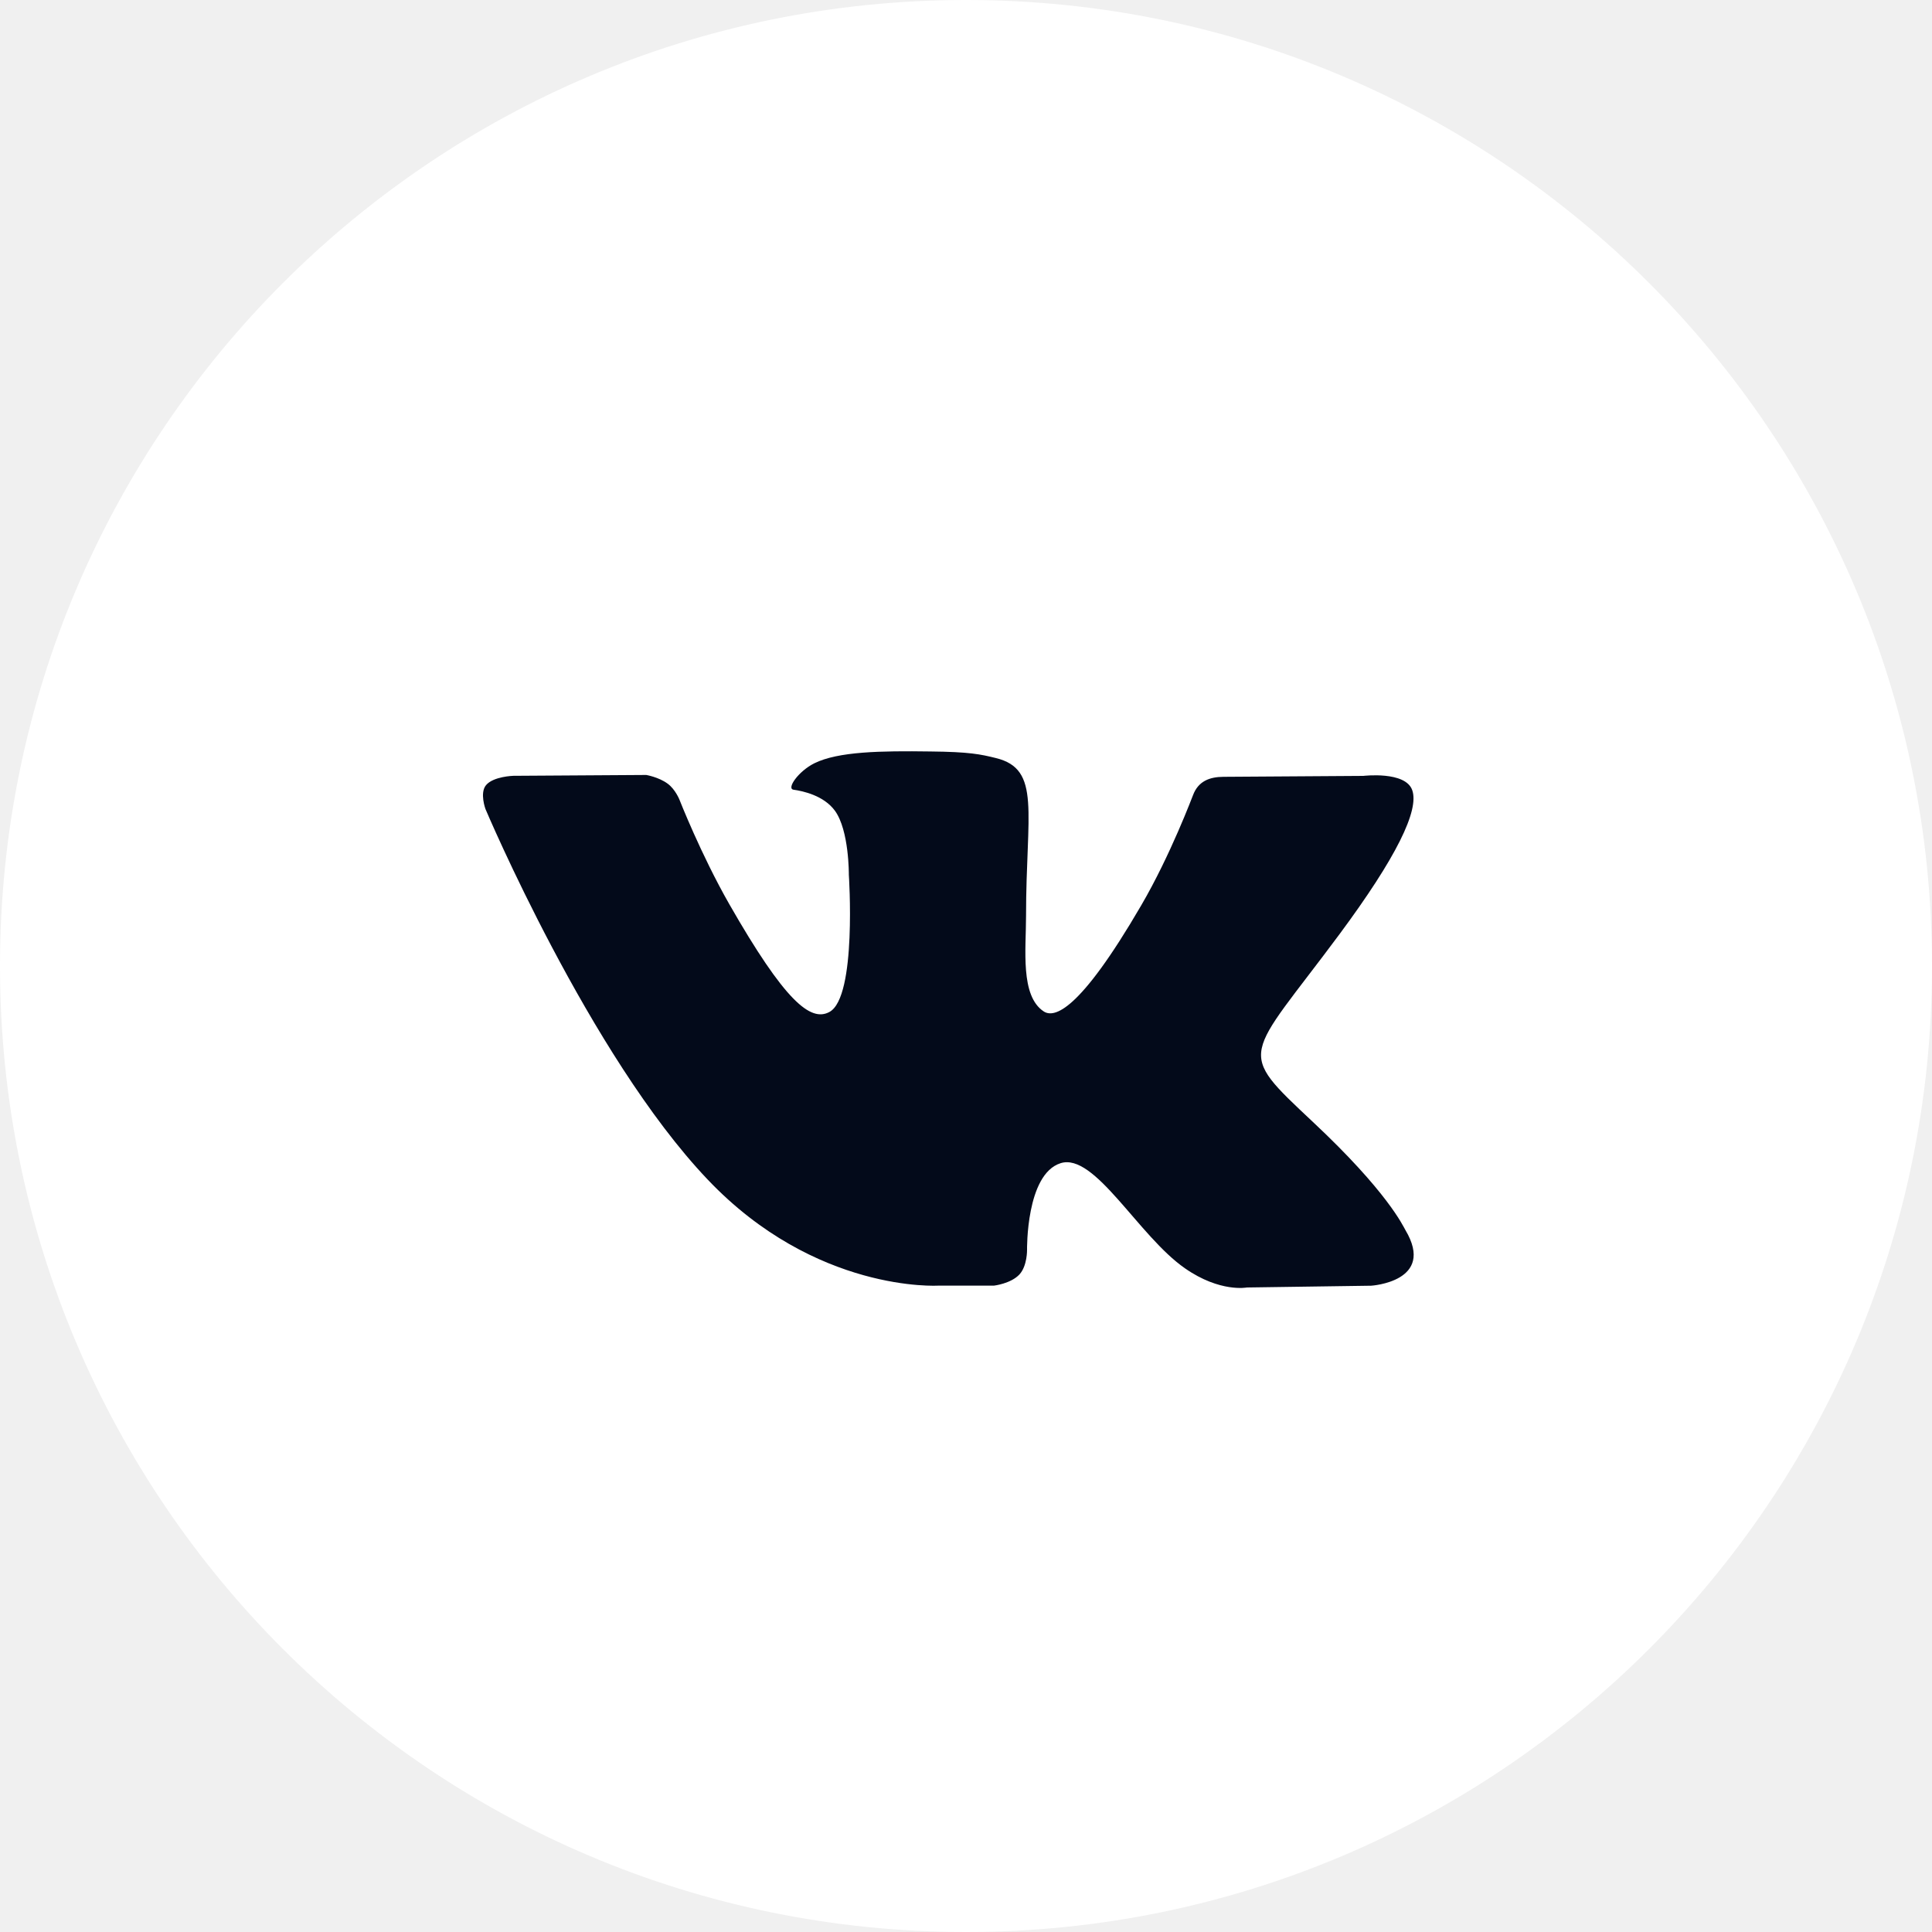
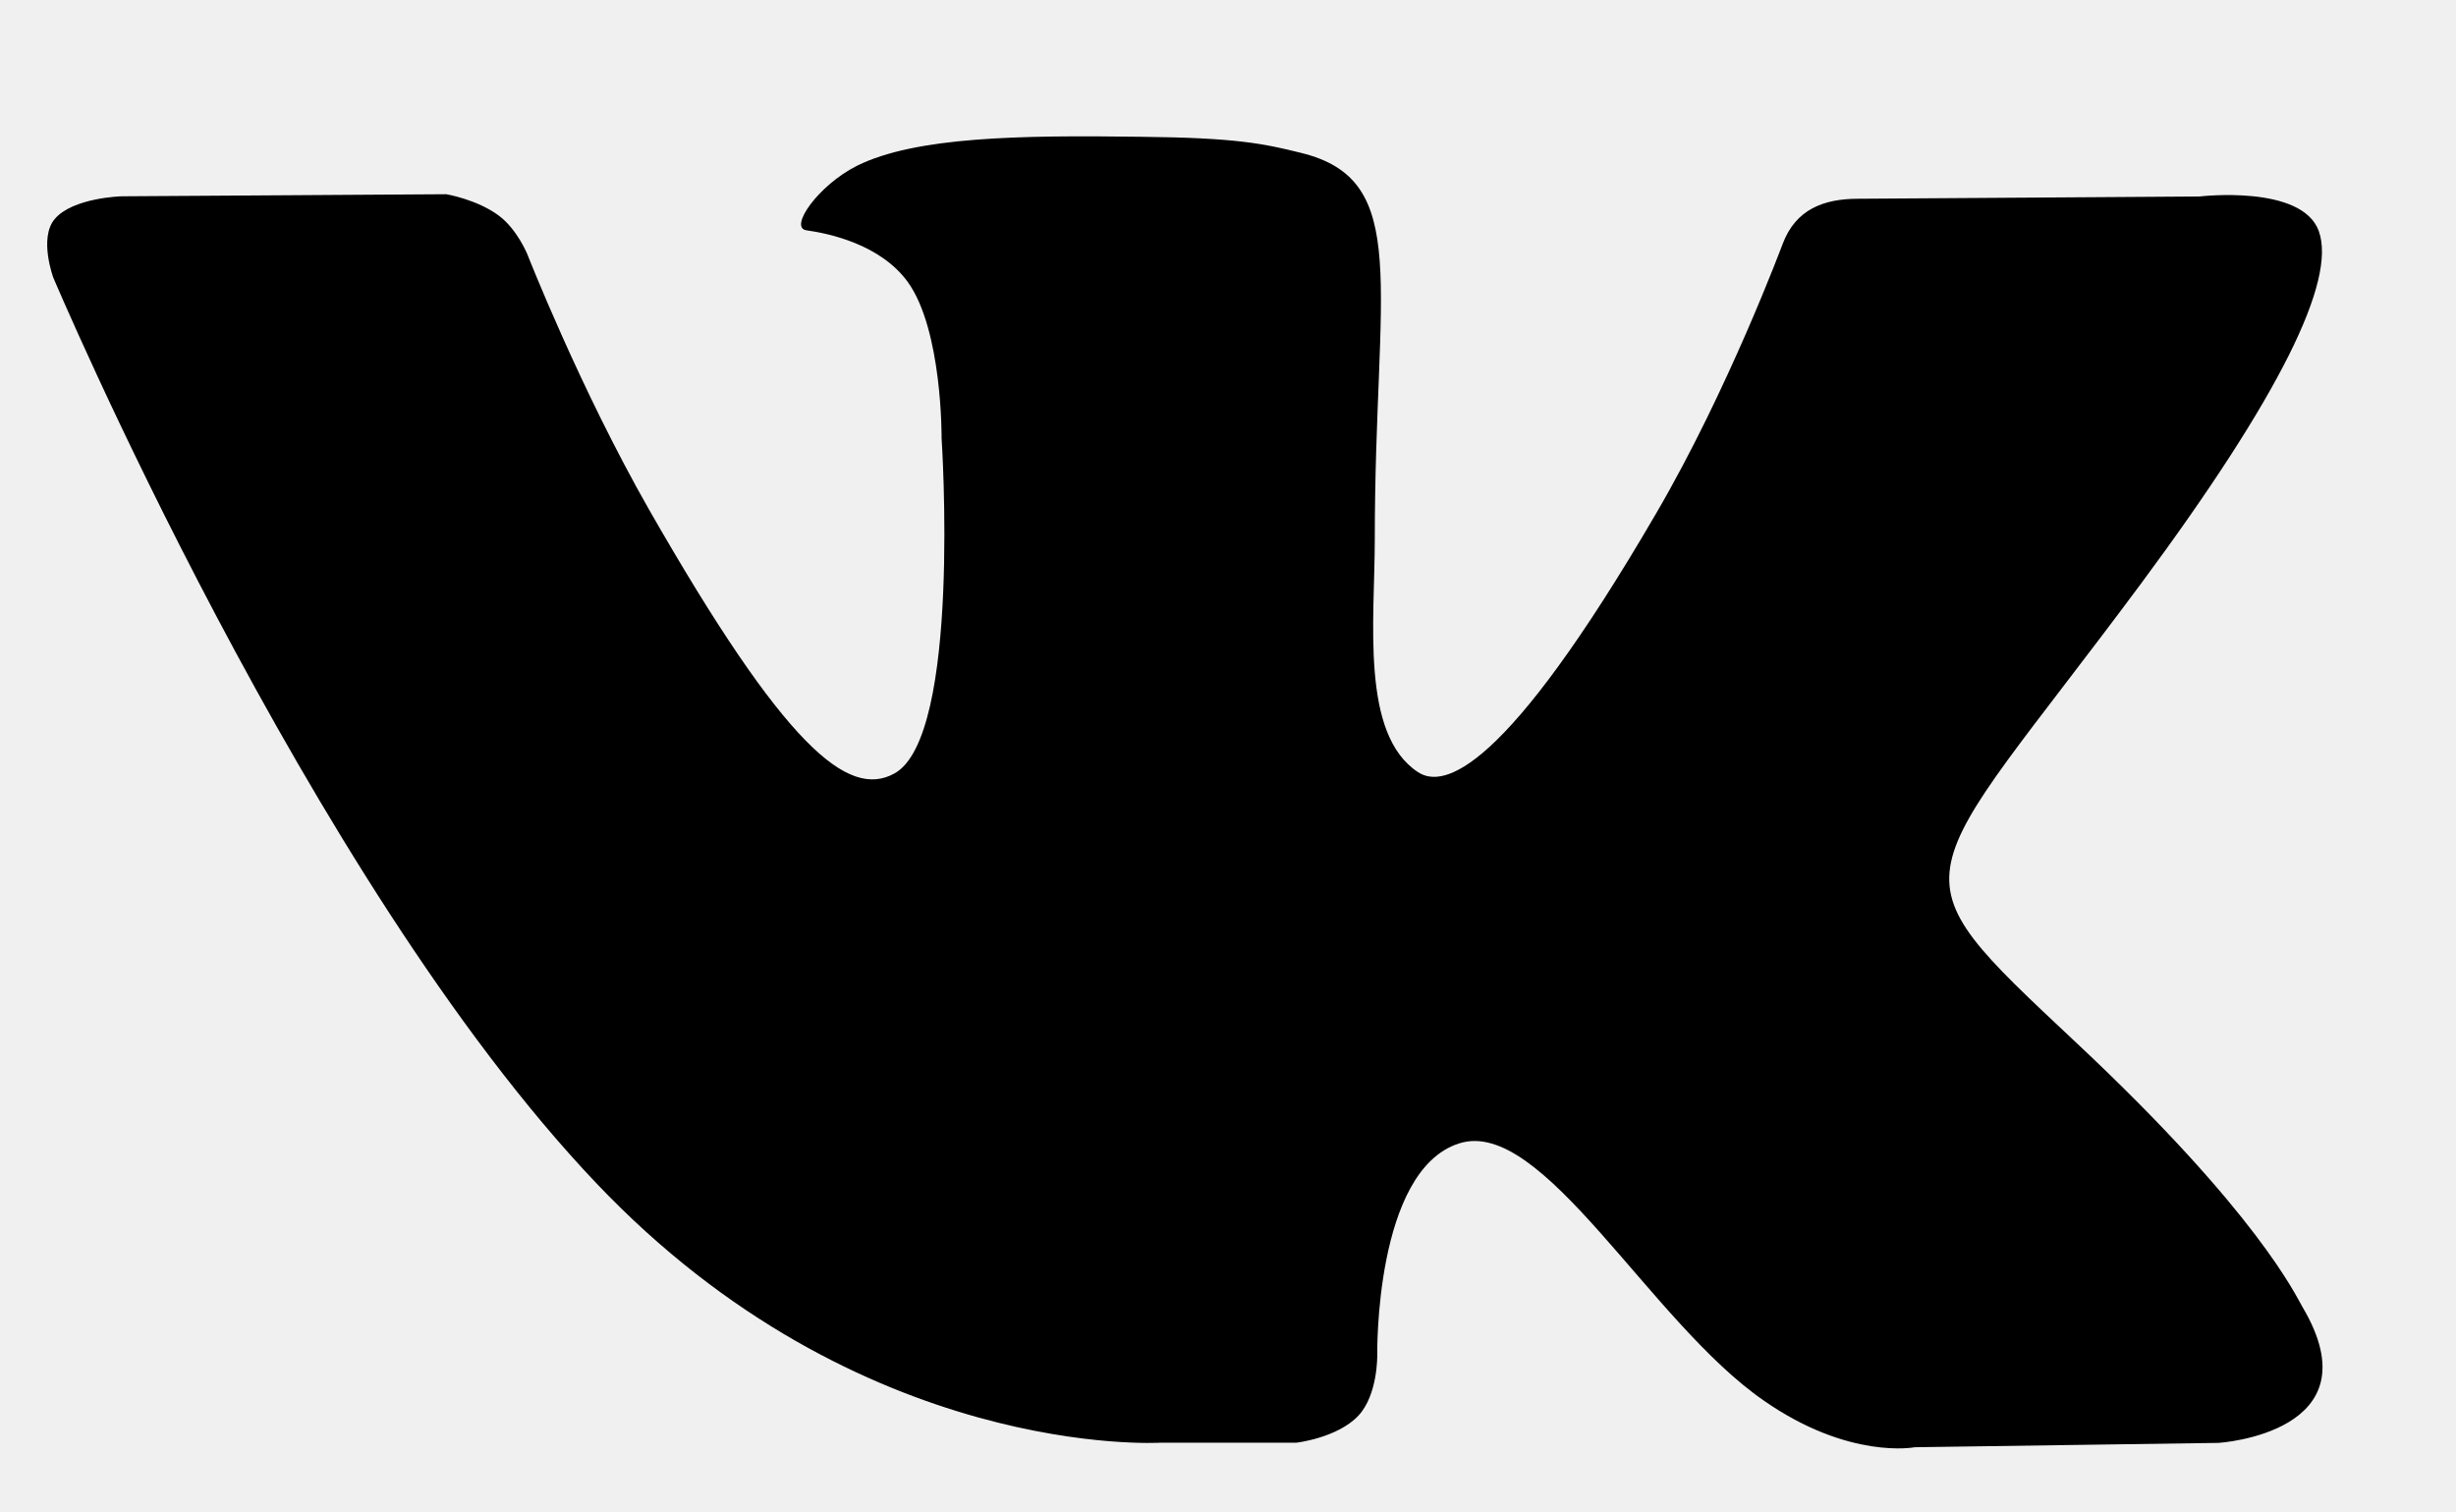
- <svg xmlns="http://www.w3.org/2000/svg" width="25" height="25" viewBox="0 0 25 25" fill="none">
-   <path d="M12.5 0C5.597 0 0 5.597 0 12.5C0 19.403 5.597 25 12.5 25C19.403 25 25 19.403 25 12.5C25 5.597 19.403 0 12.5 0Z" fill="white" />
-   <path d="M13.723 15.052C14.165 14.909 14.732 15.996 15.335 16.413C15.788 16.728 16.135 16.66 16.135 16.66L17.743 16.637C17.743 16.637 18.584 16.585 18.186 15.917C18.154 15.862 17.954 15.422 16.989 14.518C15.982 13.572 16.118 13.725 17.332 12.09C18.071 11.093 18.367 10.484 18.274 10.224C18.186 9.975 17.642 10.04 17.642 10.04L15.831 10.052C15.654 10.053 15.505 10.107 15.437 10.291C15.435 10.293 15.149 11.062 14.767 11.716C13.961 13.101 13.639 13.174 13.506 13.088C13.2 12.887 13.277 12.283 13.277 11.854C13.277 10.512 13.477 9.953 12.886 9.809C12.688 9.76 12.543 9.729 12.039 9.724C11.395 9.715 10.847 9.724 10.537 9.877C10.331 9.98 10.173 10.206 10.269 10.219C10.389 10.236 10.659 10.293 10.804 10.491C10.989 10.746 10.984 11.319 10.984 11.319C10.984 11.319 11.09 12.899 10.734 13.094C10.489 13.229 10.155 12.955 9.436 11.698C9.069 11.055 8.791 10.345 8.791 10.345C8.791 10.345 8.738 10.213 8.64 10.141C8.524 10.055 8.362 10.028 8.362 10.028L6.643 10.039C6.643 10.039 6.384 10.046 6.289 10.16C6.205 10.261 6.282 10.469 6.282 10.469C6.282 10.469 7.629 13.656 9.155 15.261C10.553 16.734 12.142 16.636 12.142 16.636H12.862C12.862 16.636 13.079 16.611 13.191 16.492C13.294 16.381 13.29 16.172 13.29 16.172C13.29 16.172 13.275 15.195 13.723 15.052Z" fill="#030A1A" />
+ <svg xmlns="http://www.w3.org/2000/svg" width="13" height="8" viewBox="0 0 13 8">
+   <path d="M7.723 6.052C8.165 5.909 8.732 6.996 9.336 7.413C9.788 7.728 10.135 7.66 10.135 7.66L11.743 7.637C11.743 7.637 12.584 7.585 12.187 6.917C12.154 6.862 11.954 6.422 10.989 5.518C9.981 4.572 10.118 4.725 11.332 3.09C12.071 2.093 12.367 1.484 12.274 1.224C12.186 0.975 11.642 1.04 11.642 1.04L9.831 1.052C9.654 1.053 9.505 1.107 9.436 1.291C9.435 1.293 9.149 2.062 8.767 2.716C7.961 4.1 7.639 4.174 7.506 4.087C7.2 3.887 7.277 3.283 7.277 2.854C7.277 1.512 7.477 0.953 6.886 0.809C6.688 0.76 6.543 0.729 6.039 0.724C5.394 0.715 4.847 0.724 4.537 0.877C4.331 0.98 4.173 1.206 4.269 1.219C4.389 1.236 4.659 1.293 4.804 1.491C4.989 1.746 4.984 2.319 4.984 2.319C4.984 2.319 5.09 3.899 4.734 4.094C4.489 4.229 4.155 3.955 3.436 2.698C3.069 2.055 2.791 1.345 2.791 1.345C2.791 1.345 2.737 1.213 2.64 1.141C2.524 1.055 2.362 1.028 2.362 1.028L0.643 1.039C0.643 1.039 0.384 1.046 0.289 1.16C0.205 1.261 0.282 1.469 0.282 1.469C0.282 1.469 1.629 4.656 3.155 6.261C4.553 7.734 6.142 7.636 6.142 7.636H6.862C6.862 7.636 7.08 7.611 7.191 7.492C7.294 7.381 7.29 7.172 7.29 7.172C7.29 7.172 7.275 6.195 7.723 6.052Z" />
</svg>
